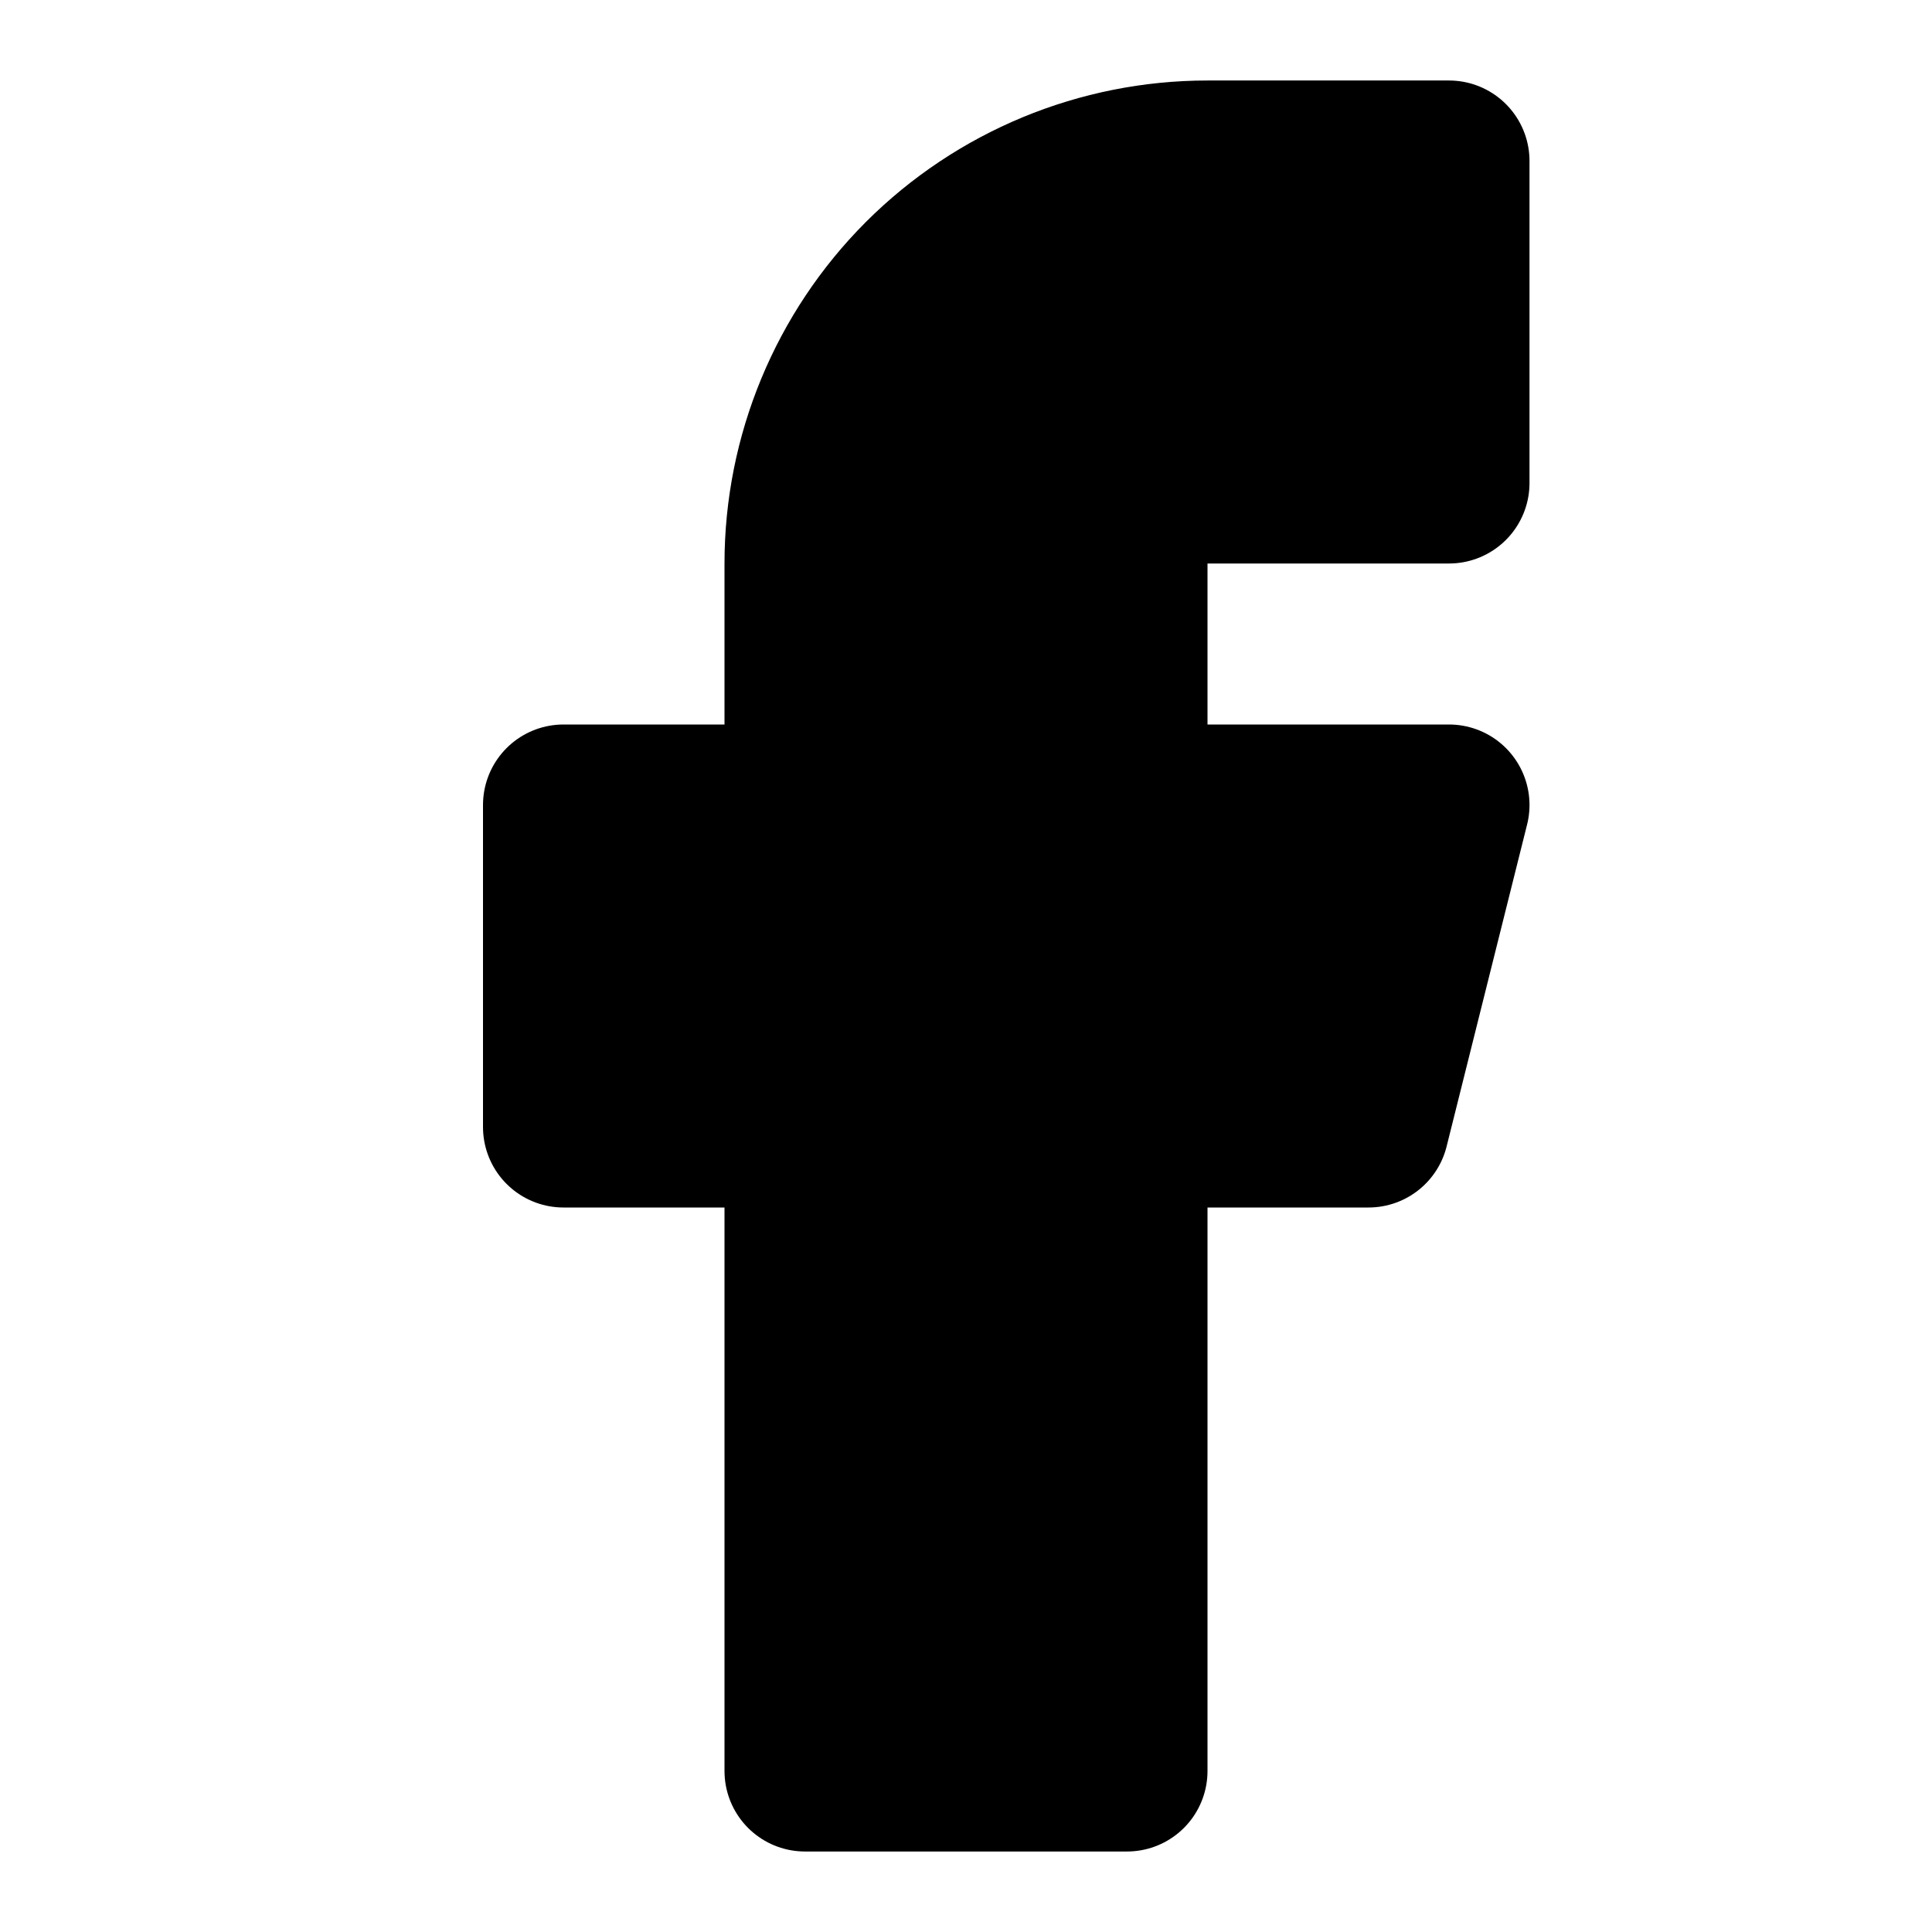
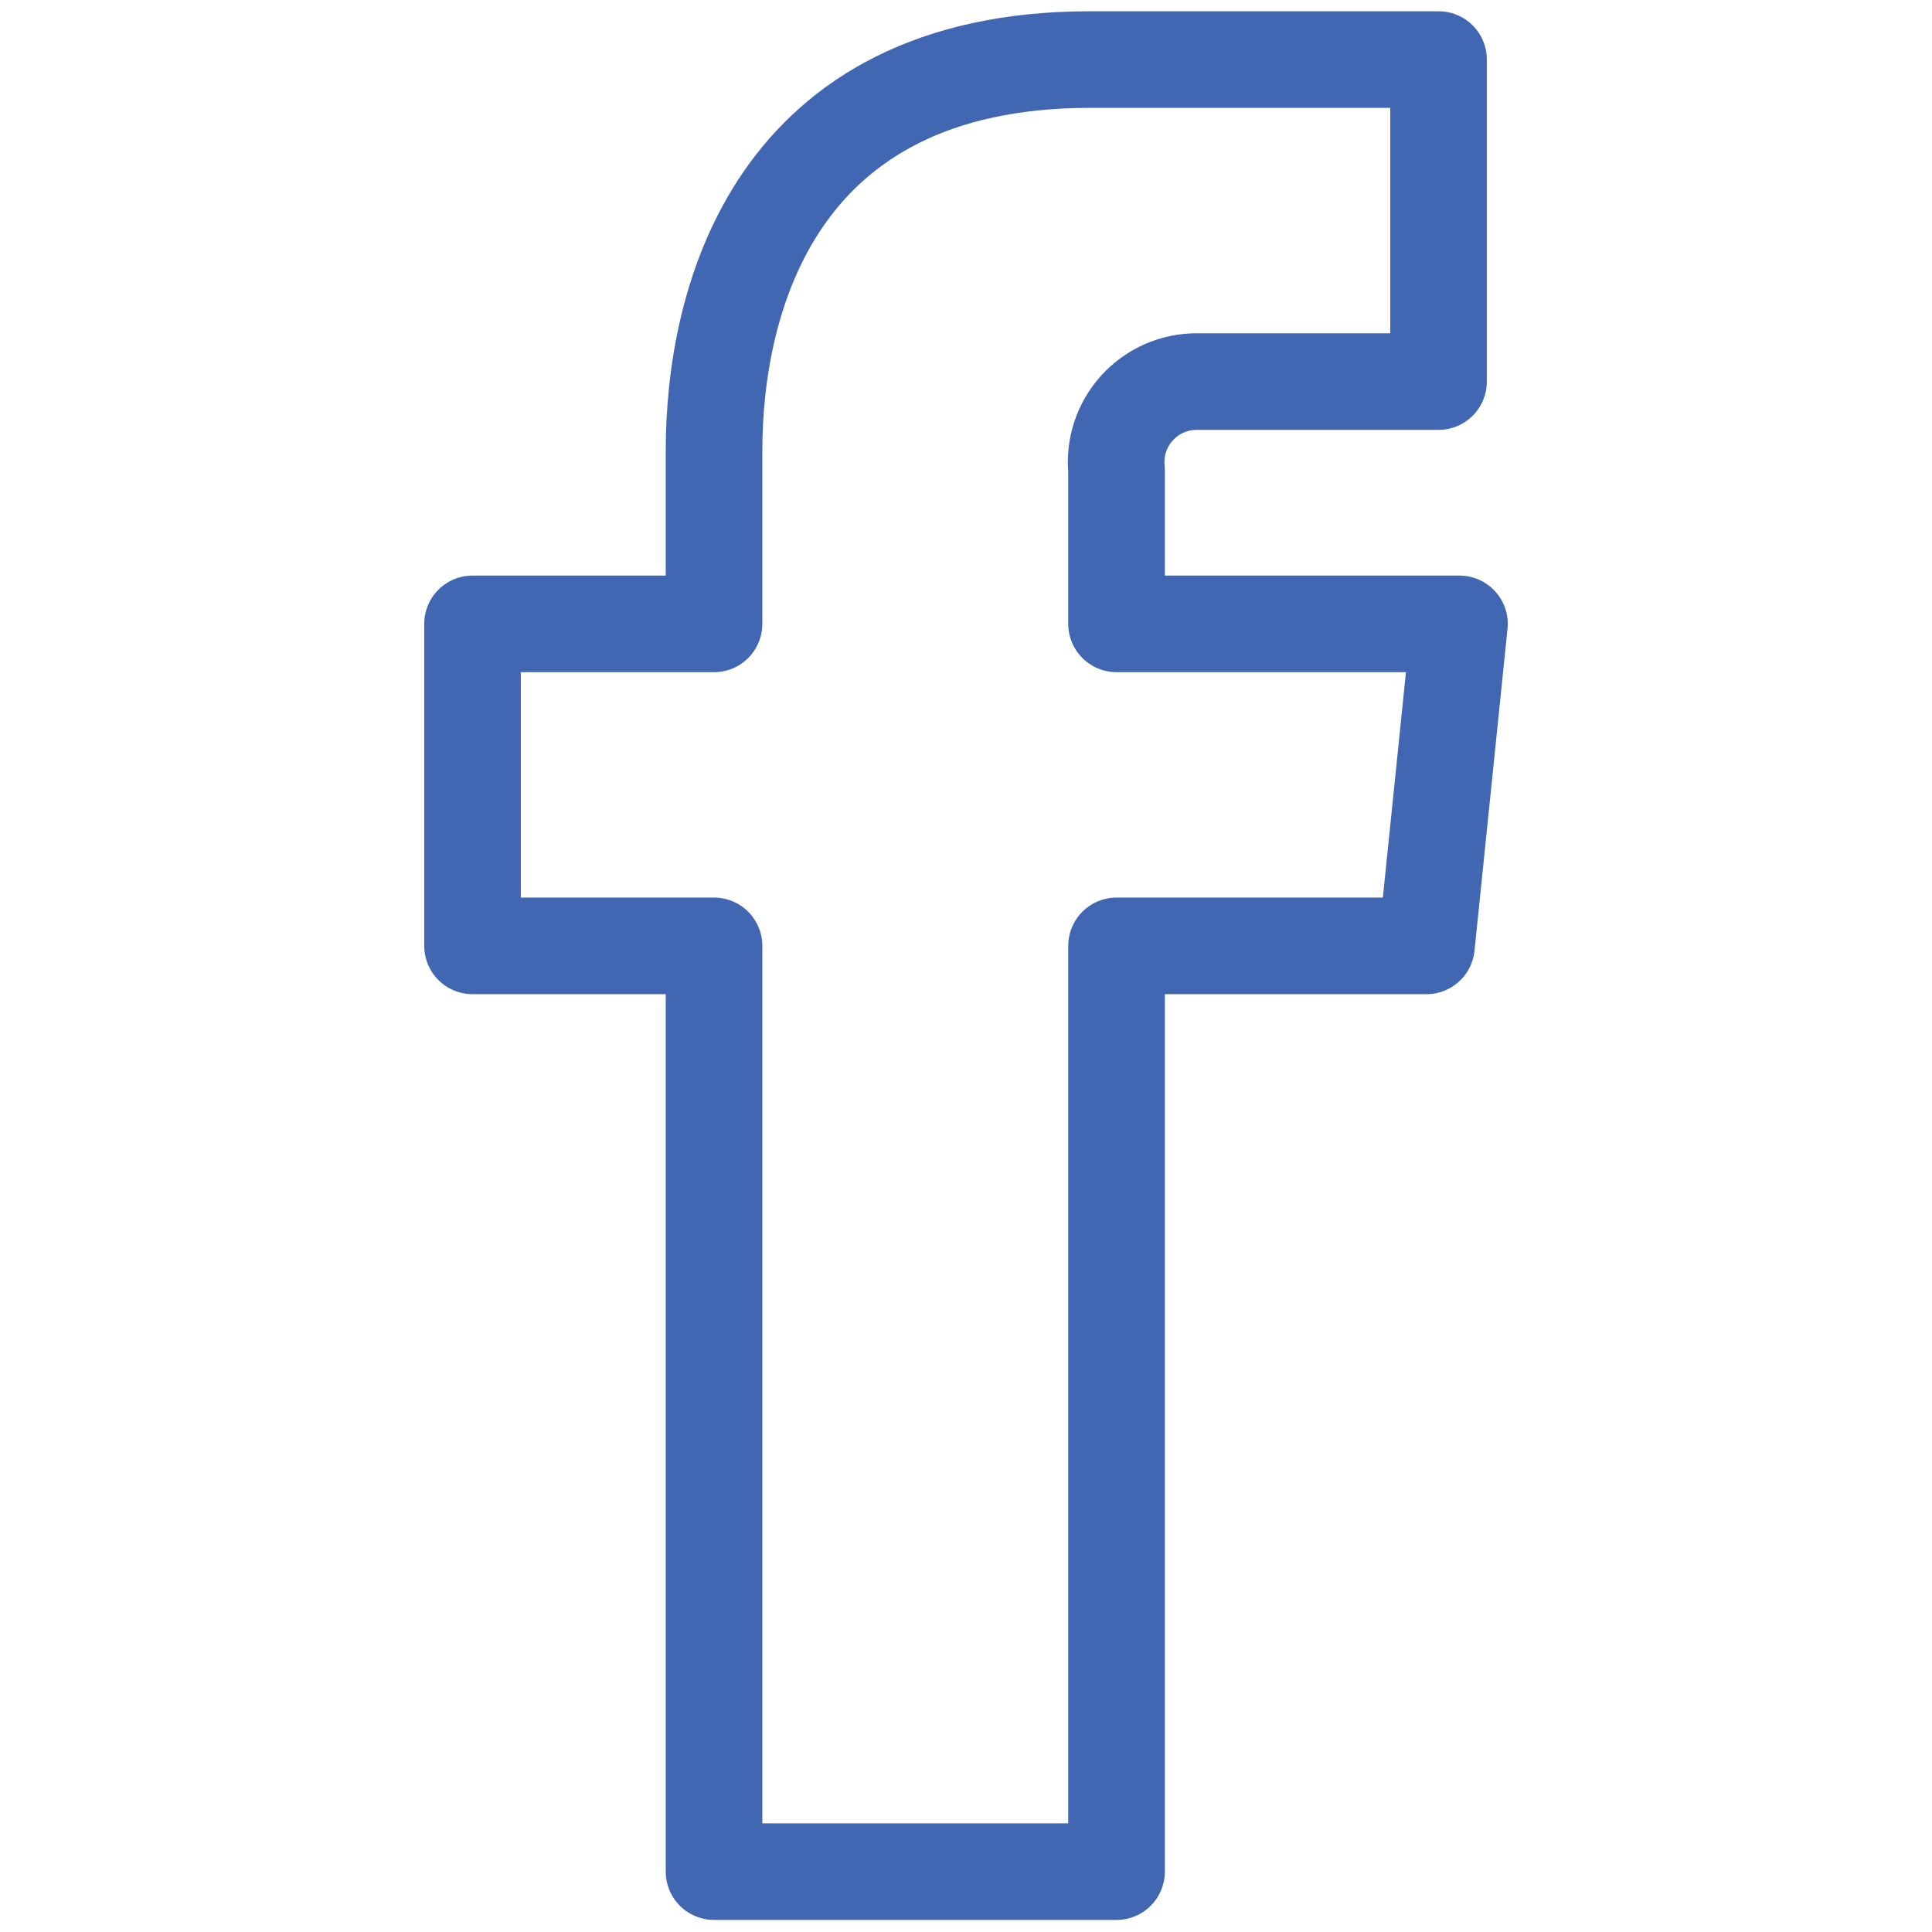
- <svg xmlns="http://www.w3.org/2000/svg" width="24" height="24" viewBox="0 0 24 24" fill="black">
-   <path d="M18 2H15C13.674 2 12.402 2.527 11.464 3.464C10.527 4.402 10 5.674 10 7V10H7V14H10V22H14V14H17L18 10H14V7C14 6.735 14.105 6.48 14.293 6.293C14.48 6.105 14.735 6 15 6H18V2Z" stroke="black" stroke-width="2" stroke-linecap="round" stroke-linejoin="round" />
+ <svg xmlns="http://www.w3.org/2000/svg" id="Regular" viewBox="0 0 24 24">
+   <defs>
+     <style>
+             .cls-1{stroke-width:1.2;stroke:#4267B2;;fill:none;;stroke-linecap:round;stroke-linejoin:round;;}</style>
+   </defs>
+   <path class="cls-1" d="M18.13,7.75H13.87V5.84a1,1,0,0,1,1-1.1h3v-4H13.54c-3.93,0-4.67,3-4.67,4.86V7.75h-3v4h3v11.5h5V11.75h3.85Z" />
</svg>
